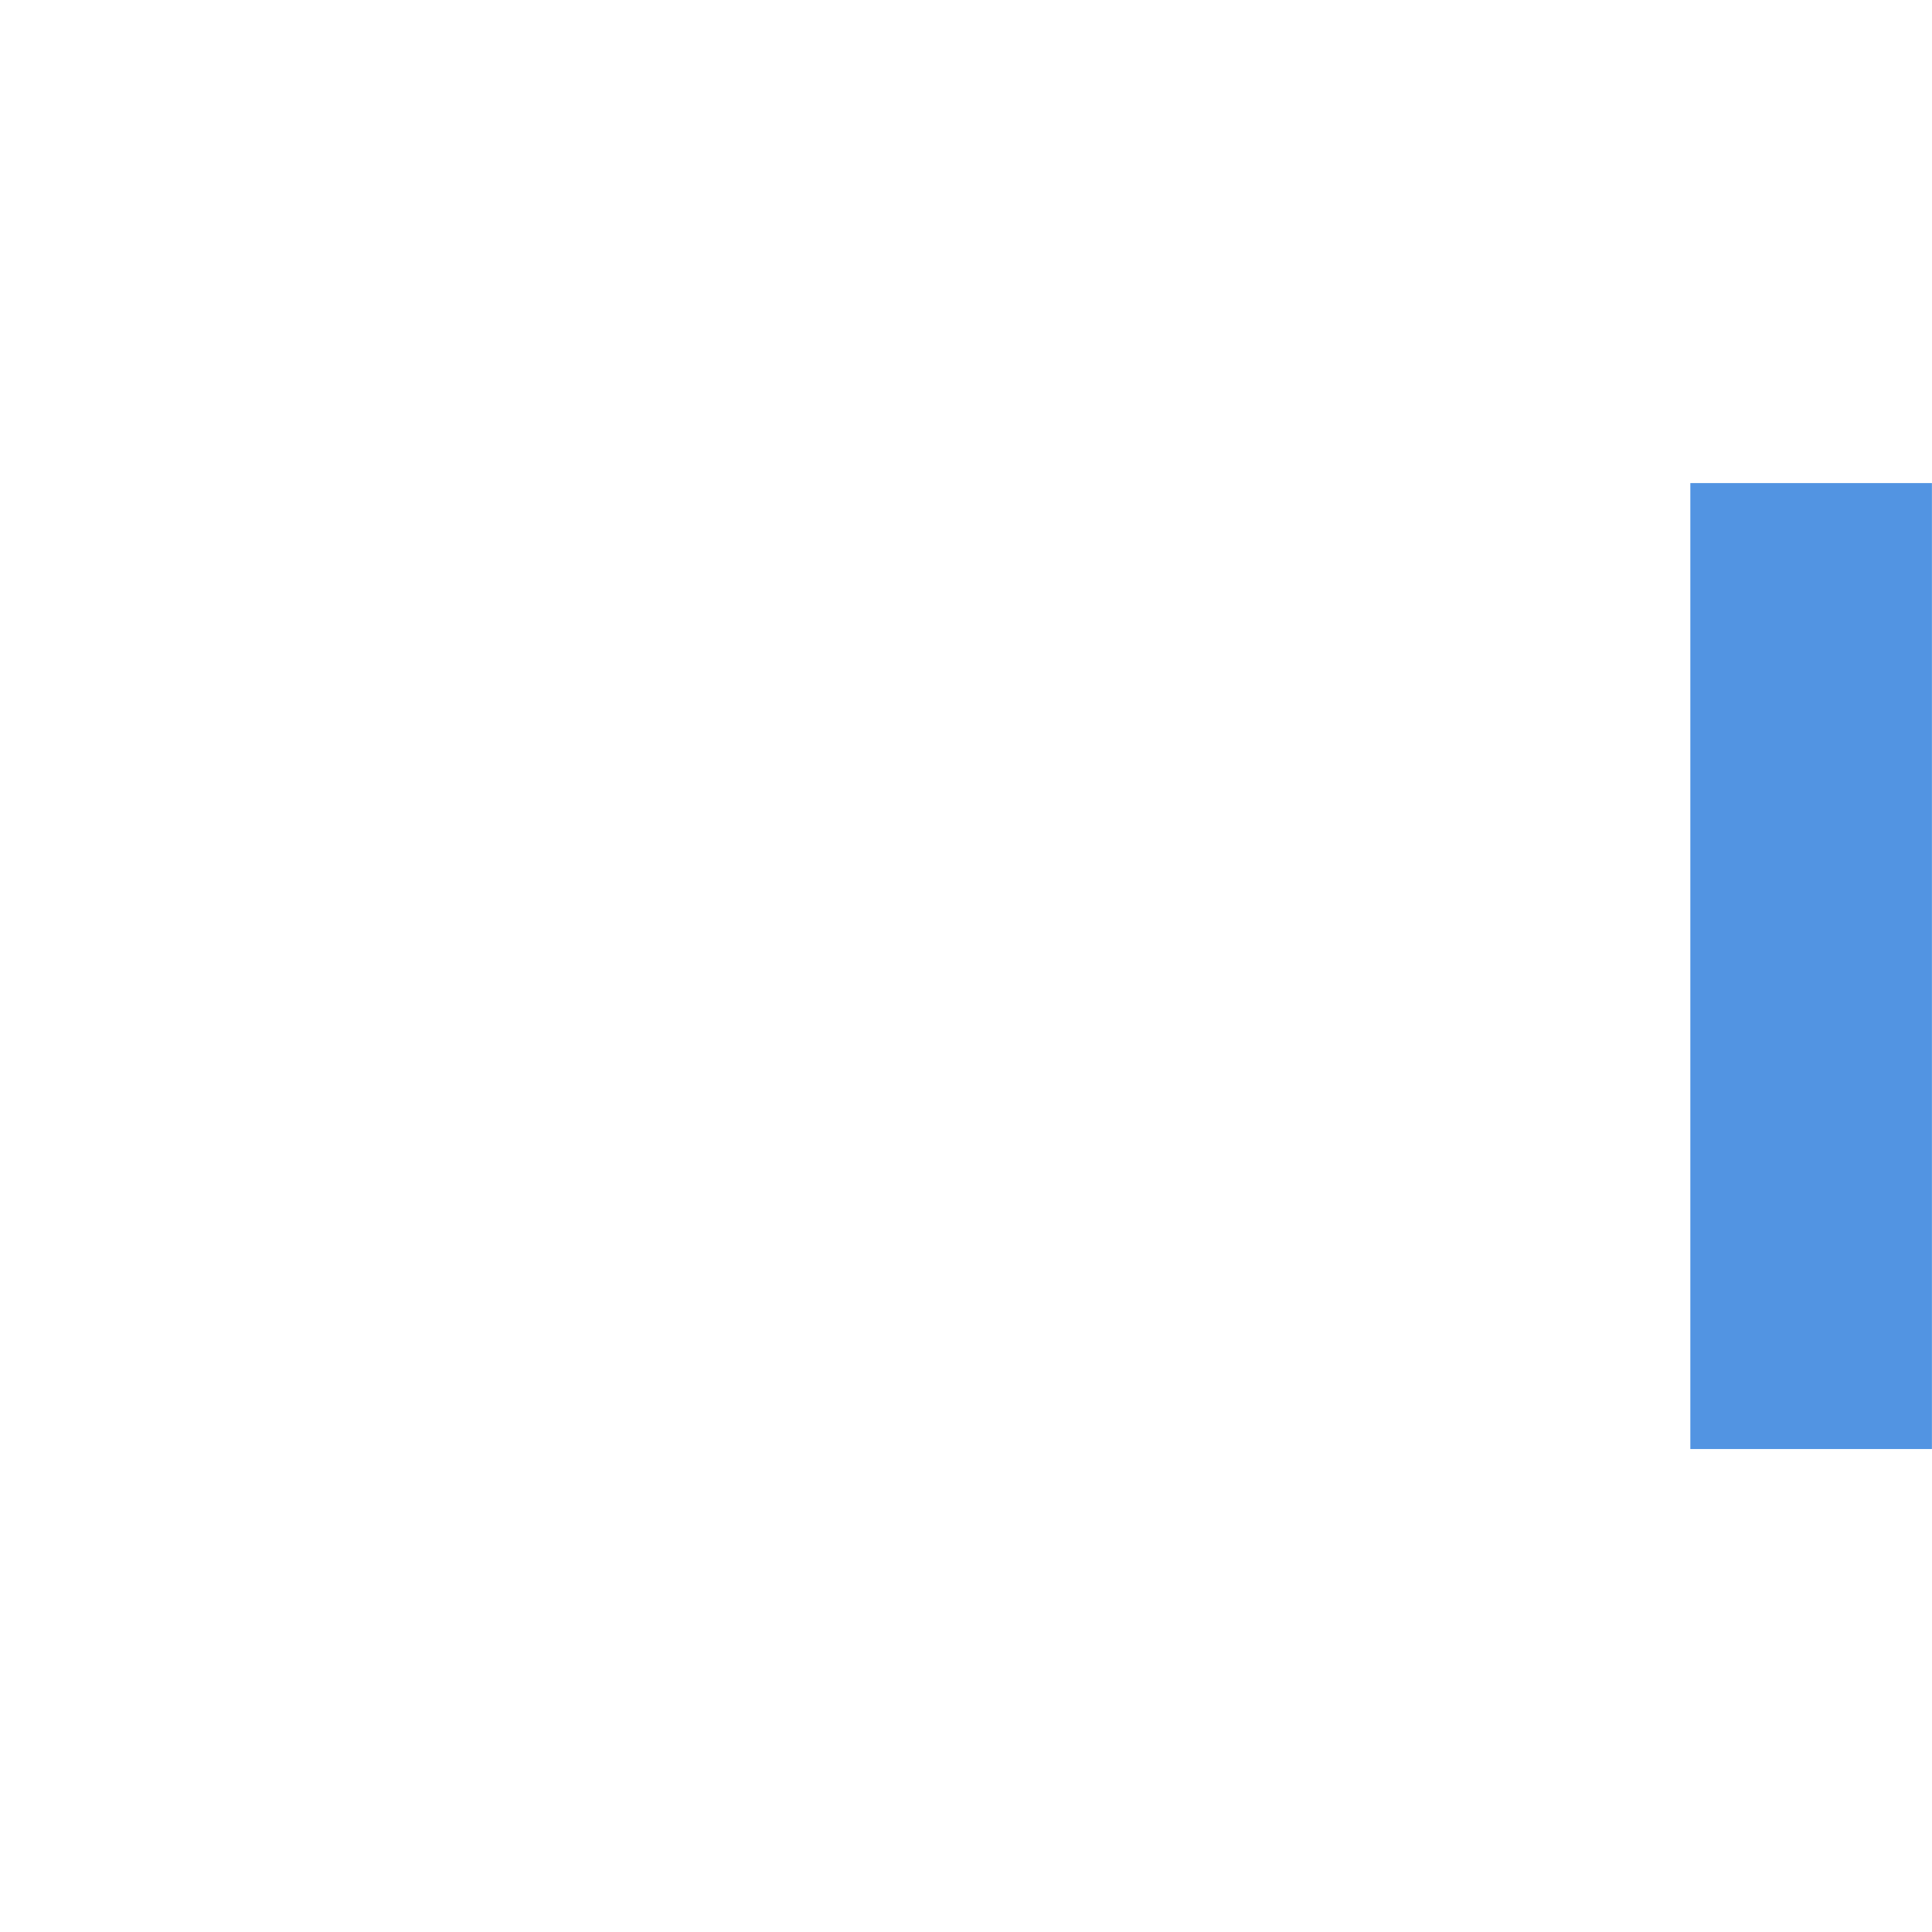
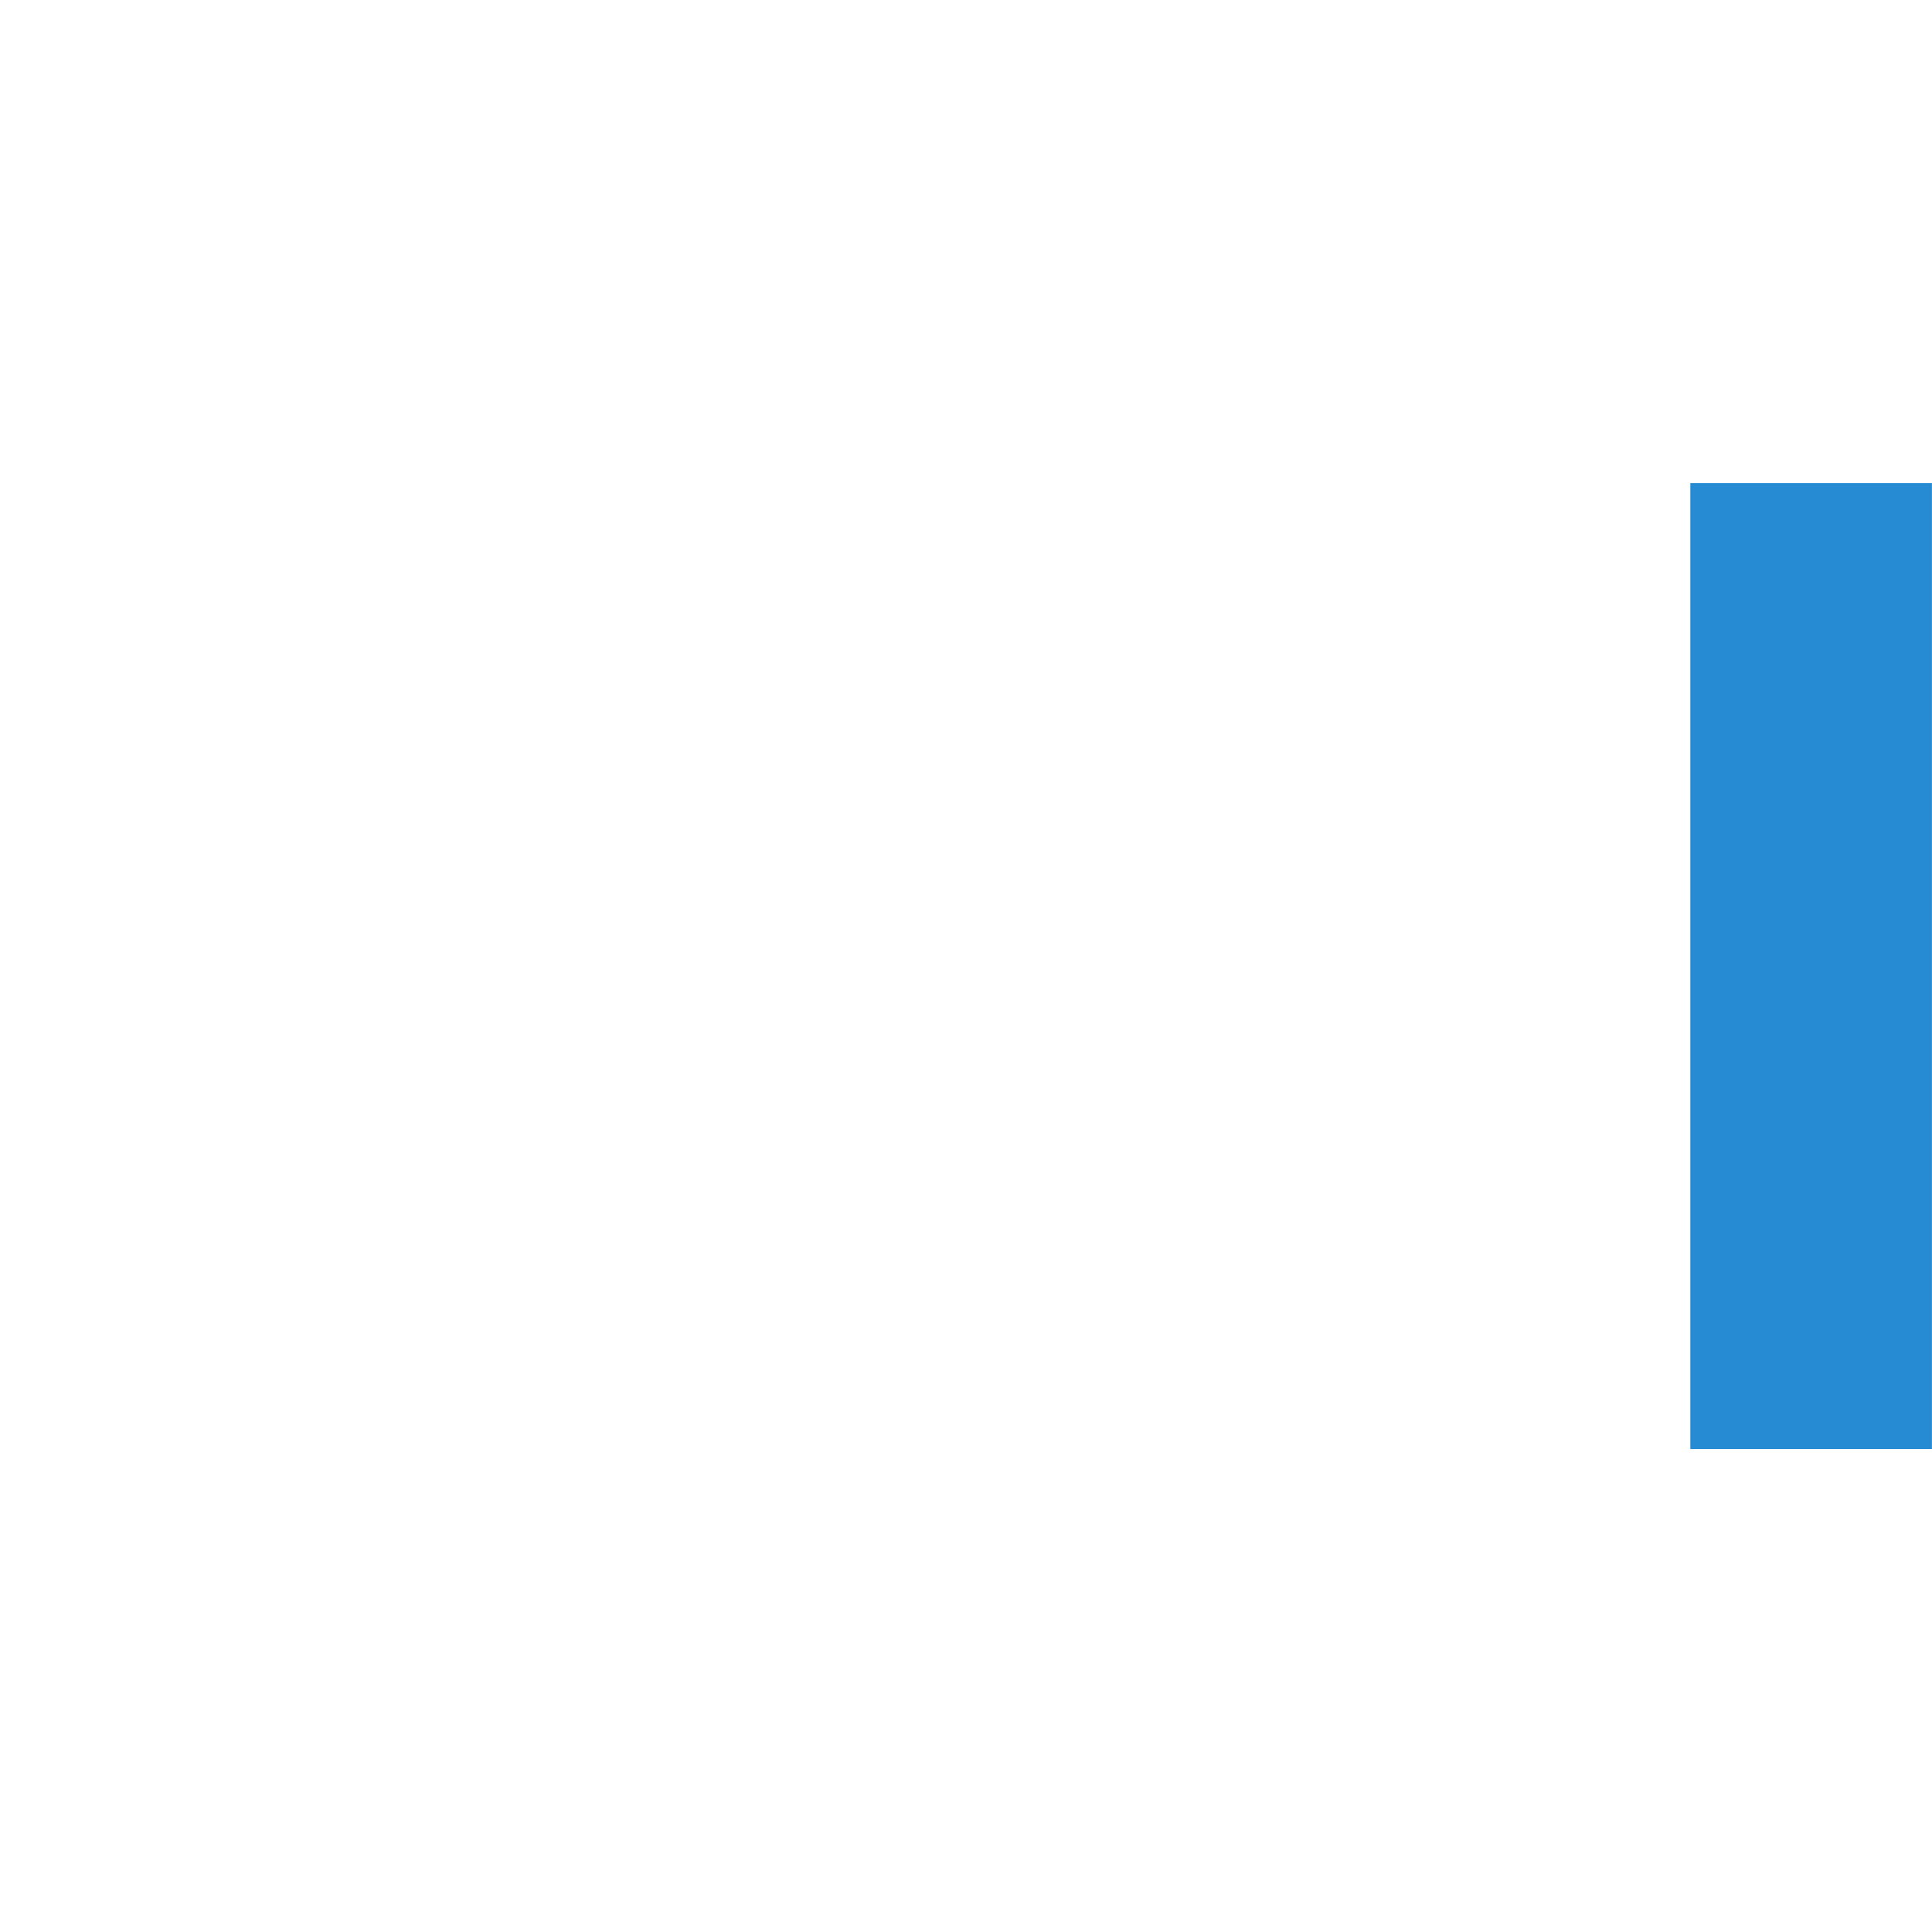
<svg xmlns="http://www.w3.org/2000/svg" xmlns:ns2="http://www.openswatchbook.org/uri/2009/osb" xmlns:xlink="http://www.w3.org/1999/xlink" width="16" height="16" id="svg7355" version="1.1">
  <defs id="defs7357">
    <radialGradient xlink:href="#linearGradient36429" id="radialGradient7461" gradientUnits="userSpaceOnUse" gradientTransform="matrix(1.011539,0,0,0.5758211,-0.3926219,71.83807)" cx="47.429" cy="167.168" fx="47.429" fy="167.168" r="37" />
    <linearGradient id="linearGradient36429">
-       <stop id="stop36431" offset="0" style="stop-color:#ffffff;stop-opacity:1;" />
-       <stop id="stop36433" offset="1" style="stop-color:#ffffff;stop-opacity:0;" />
+       <stop id="stop36431" offset="0" style="stop-color:#fdf6e3;stop-opacity:1;" />
+       <stop id="stop36433" offset="1" style="stop-color:#fdf6e3;stop-opacity:0;" />
    </linearGradient>
    <radialGradient xlink:href="#linearGradient36471" id="radialGradient7463" gradientUnits="userSpaceOnUse" gradientTransform="matrix(1.189155,0,0,0.5551325,-9.281289,36.12653)" cx="49.067" cy="242.504" fx="49.067" fy="242.504" r="37.007" />
    <linearGradient id="linearGradient36471">
-       <stop id="stop36473" offset="0" style="stop-color:#ffffff;stop-opacity:1;" />
-       <stop id="stop36475" offset="1" style="stop-color:#ffffff;stop-opacity:0;" />
+       <stop id="stop36473" offset="0" style="stop-color:#fdf6e3;stop-opacity:1;" />
+       <stop id="stop36475" offset="1" style="stop-color:#fdf6e3;stop-opacity:0;" />
    </linearGradient>
    <radialGradient r="37.007" fy="242.504" fx="49.067" cy="242.504" cx="49.067" gradientTransform="matrix(1.189155,0,0,0.1525213,-9.281289,132.5277)" gradientUnits="userSpaceOnUse" id="radialGradient7488" xlink:href="#linearGradient36471" />
    <linearGradient gradientTransform="translate(-1.453615e-5,-8.634898)" xlink:href="#selected_bg_color" id="linearGradient4149" x1="167.066" y1="-12.234" x2="167.066" y2="-11" gradientUnits="userSpaceOnUse" />
    <linearGradient id="selected_bg_color" ns2:paint="solid">
-       <stop style="stop-color:#5294e2;stop-opacity:1;" offset="0" id="stop4147" />
+       <stop style="stop-color:#268bd2;stop-opacity:1;" offset="0" id="stop4147" />
    </linearGradient>
  </defs>
  <g id="layer1" transform="matrix(1.621328,0,0,1.621328,-431.6347,-376.5527)">
    <g style="display:inline" id="g30864" transform="translate(255.223,70.11809)">
      <rect style="display:inline;opacity:1;fill:url(#linearGradient4149);fill-opacity:1;stroke:none" id="rect4147-0" width="4.934" height="1.234" x="164.599" y="-20.868" rx="0" transform="matrix(0,1,-1,0,0,0)" />
    </g>
  </g>
</svg>
